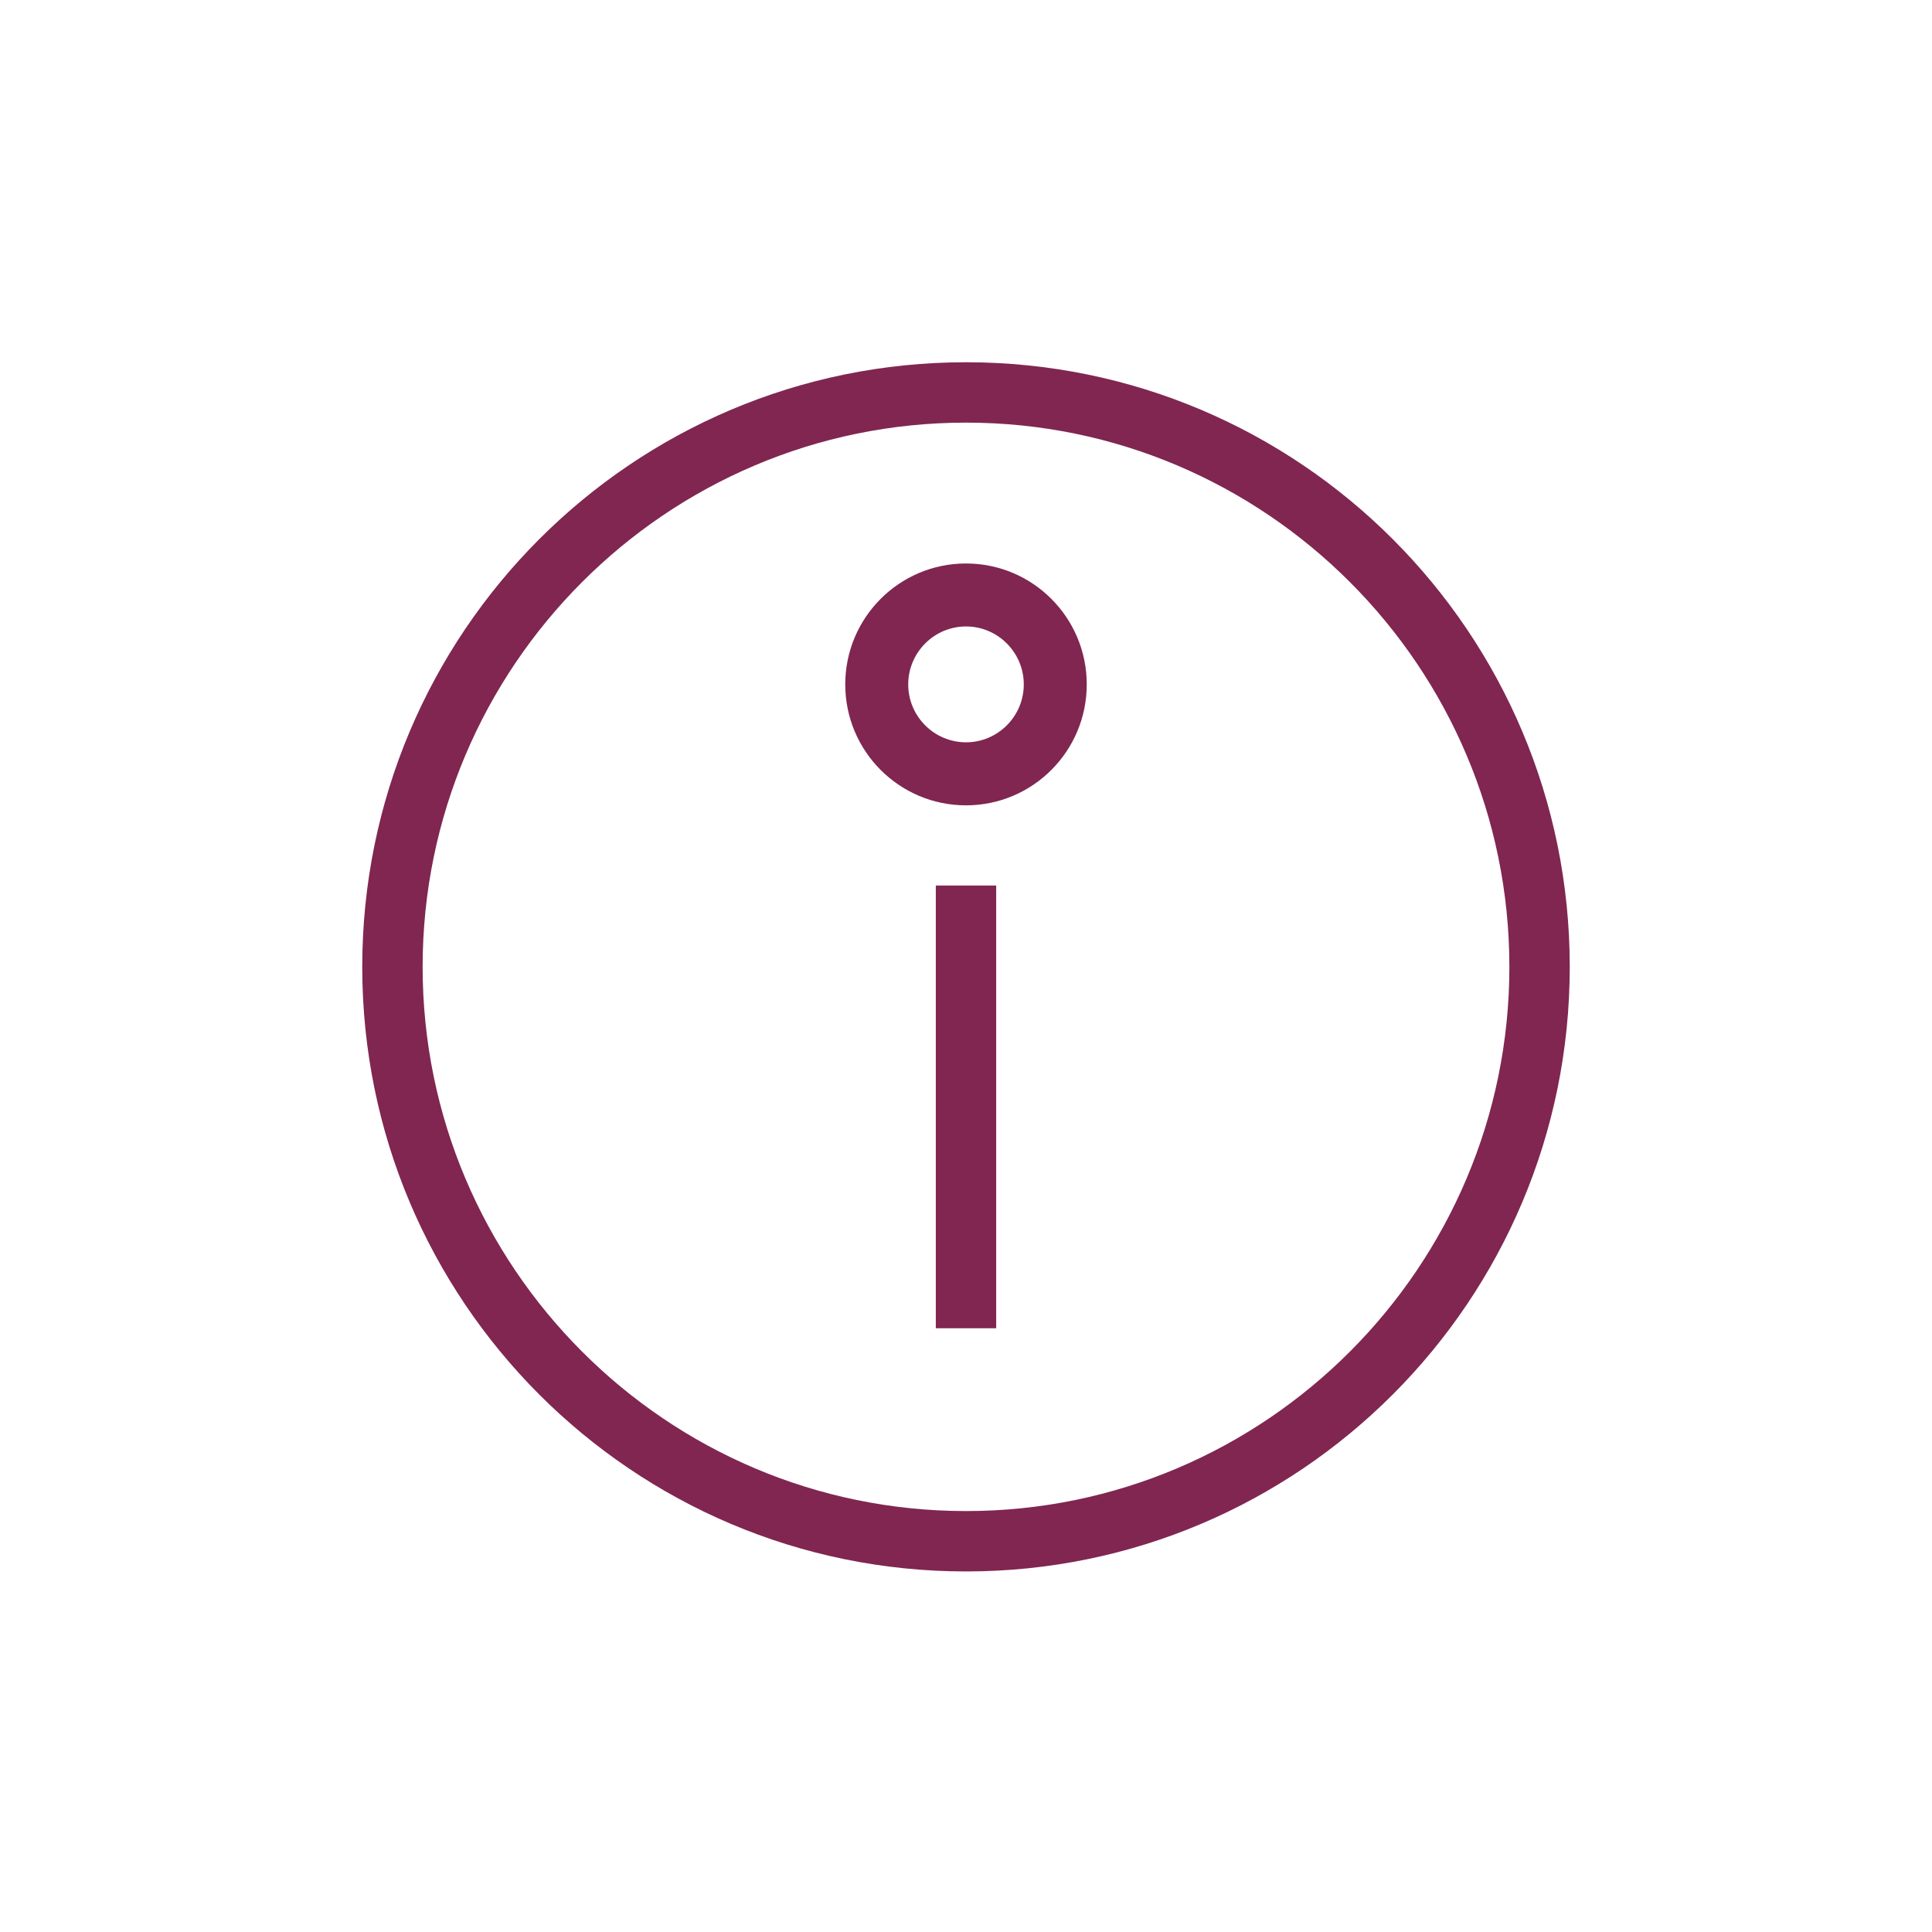
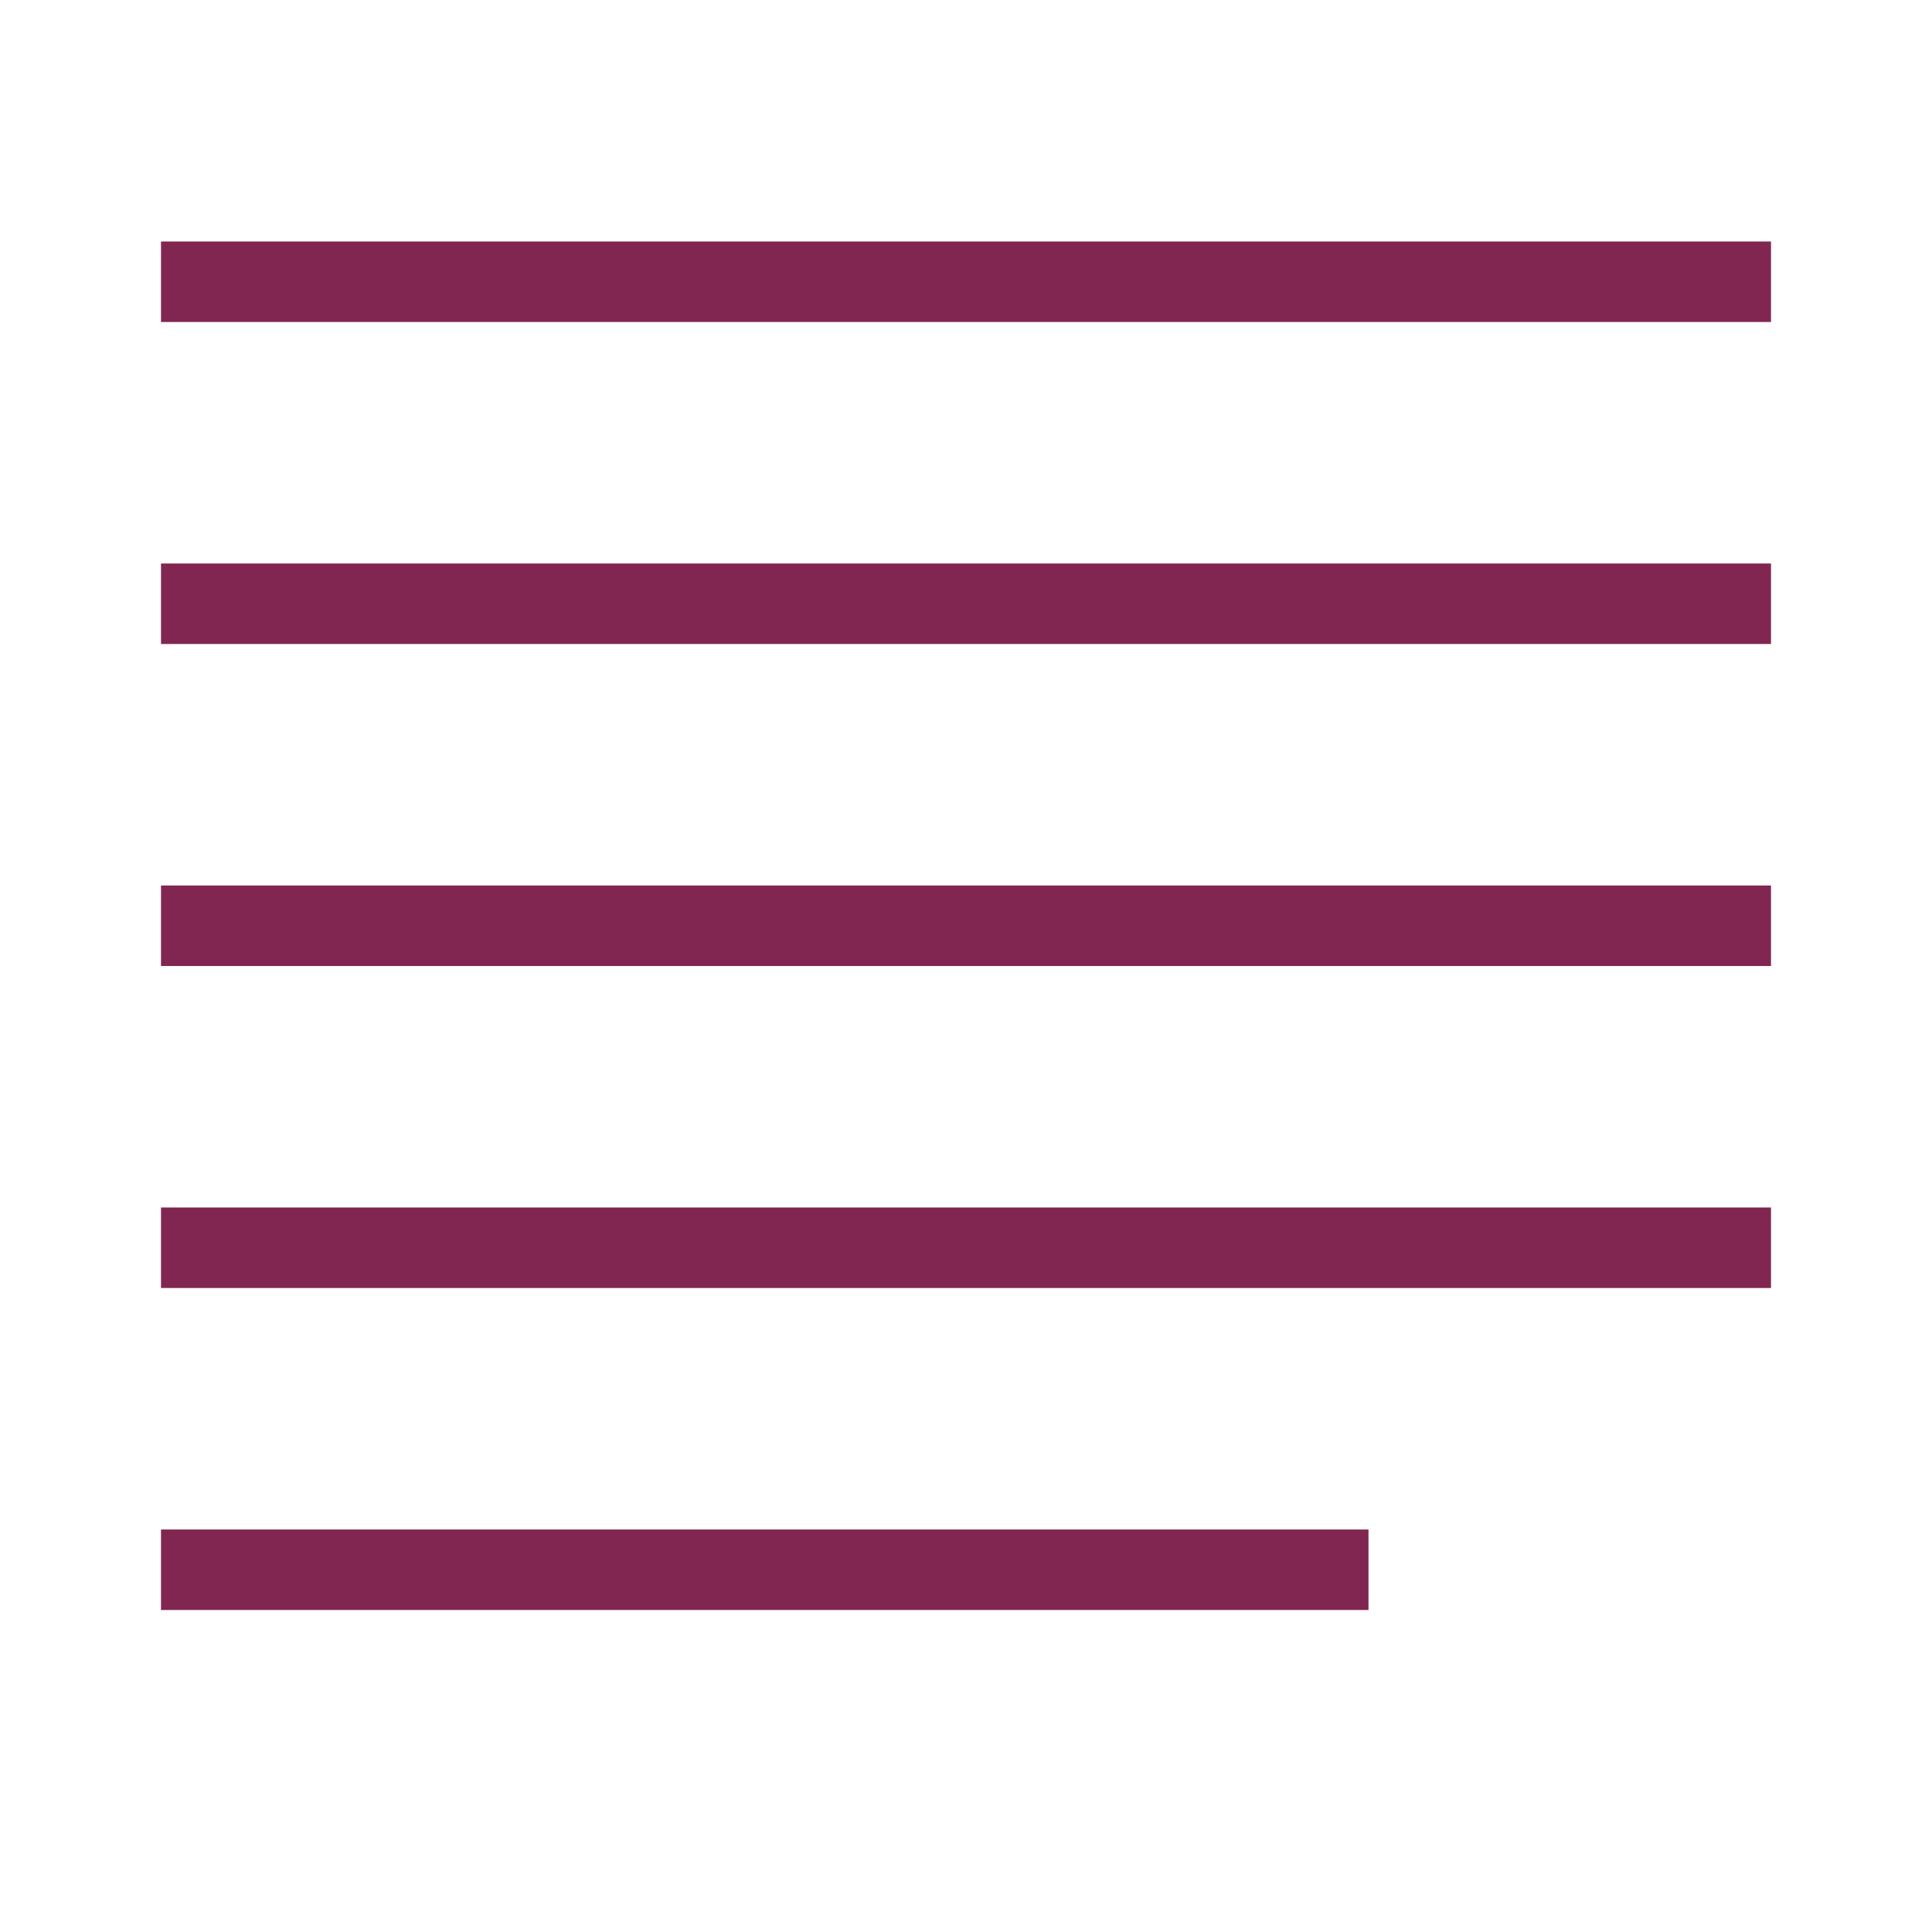
- <svg xmlns="http://www.w3.org/2000/svg" width="32" height="32" viewBox="0 0 32 32">
-   <g fill="none" fill-rule="evenodd">
-     <path fill="#802651" d="M16,6 C10.477,6 6,10.483 6,16.014 C6,21.544 10.477,26.028 16,26.028 C21.523,26.028 26,21.544 26,16.014 C26,10.483 21.523,6 16,6 M16,7 C20.963,7 25,11.044 25,16.014 C25,20.984 20.963,25.028 16,25.028 C11.037,25.028 7,20.984 7,16.014 C7,11.044 11.037,7 16,7" />
-     <path fill="#802651" d="M16,9.333 C14.895,9.333 14,10.23 14,11.336 C14,12.442 14.895,13.339 16,13.339 C17.105,13.339 18,12.442 18,11.336 C18,10.23 17.105,9.333 16,9.333 M16,10.376 C16.527,10.376 16.957,10.807 16.957,11.336 C16.957,11.865 16.527,12.295 16,12.295 C15.473,12.295 15.043,11.865 15.043,11.336 C15.043,10.807 15.473,10.376 16,10.376" />
-     <path stroke="#802651" d="M16,14.667 L16,22" />
+ <svg xmlns="http://www.w3.org/2000/svg" width="24px" height="24px" viewBox="0 0 24 24" version="1.1">
+   <defs />
+   <g id="Symbols" stroke="none" stroke-width="1" fill="none" fill-rule="evenodd" stroke-linecap="square">
+     <g id="icon-type-information" stroke="#802651">
+       <g id="Group-2" transform="translate(2, 2)">
+         <path d="M0.5,5.5 L19.5,5.5" id="Line-Copy" />
+         <path d="M0.5,9.5 L19.5,9.5" id="Line-Copy-2" />
+         <path d="M0.5,13.5 L19.5,13.5" id="Line-Copy-3" />
+         <path d="M0.5,17.5 L14.5,17.5" id="Line-Copy-4" />
+         <path d="M0.5,1.5 L19.5,1.5" id="Line-Copy" />
+       </g>
+     </g>
  </g>
</svg>
